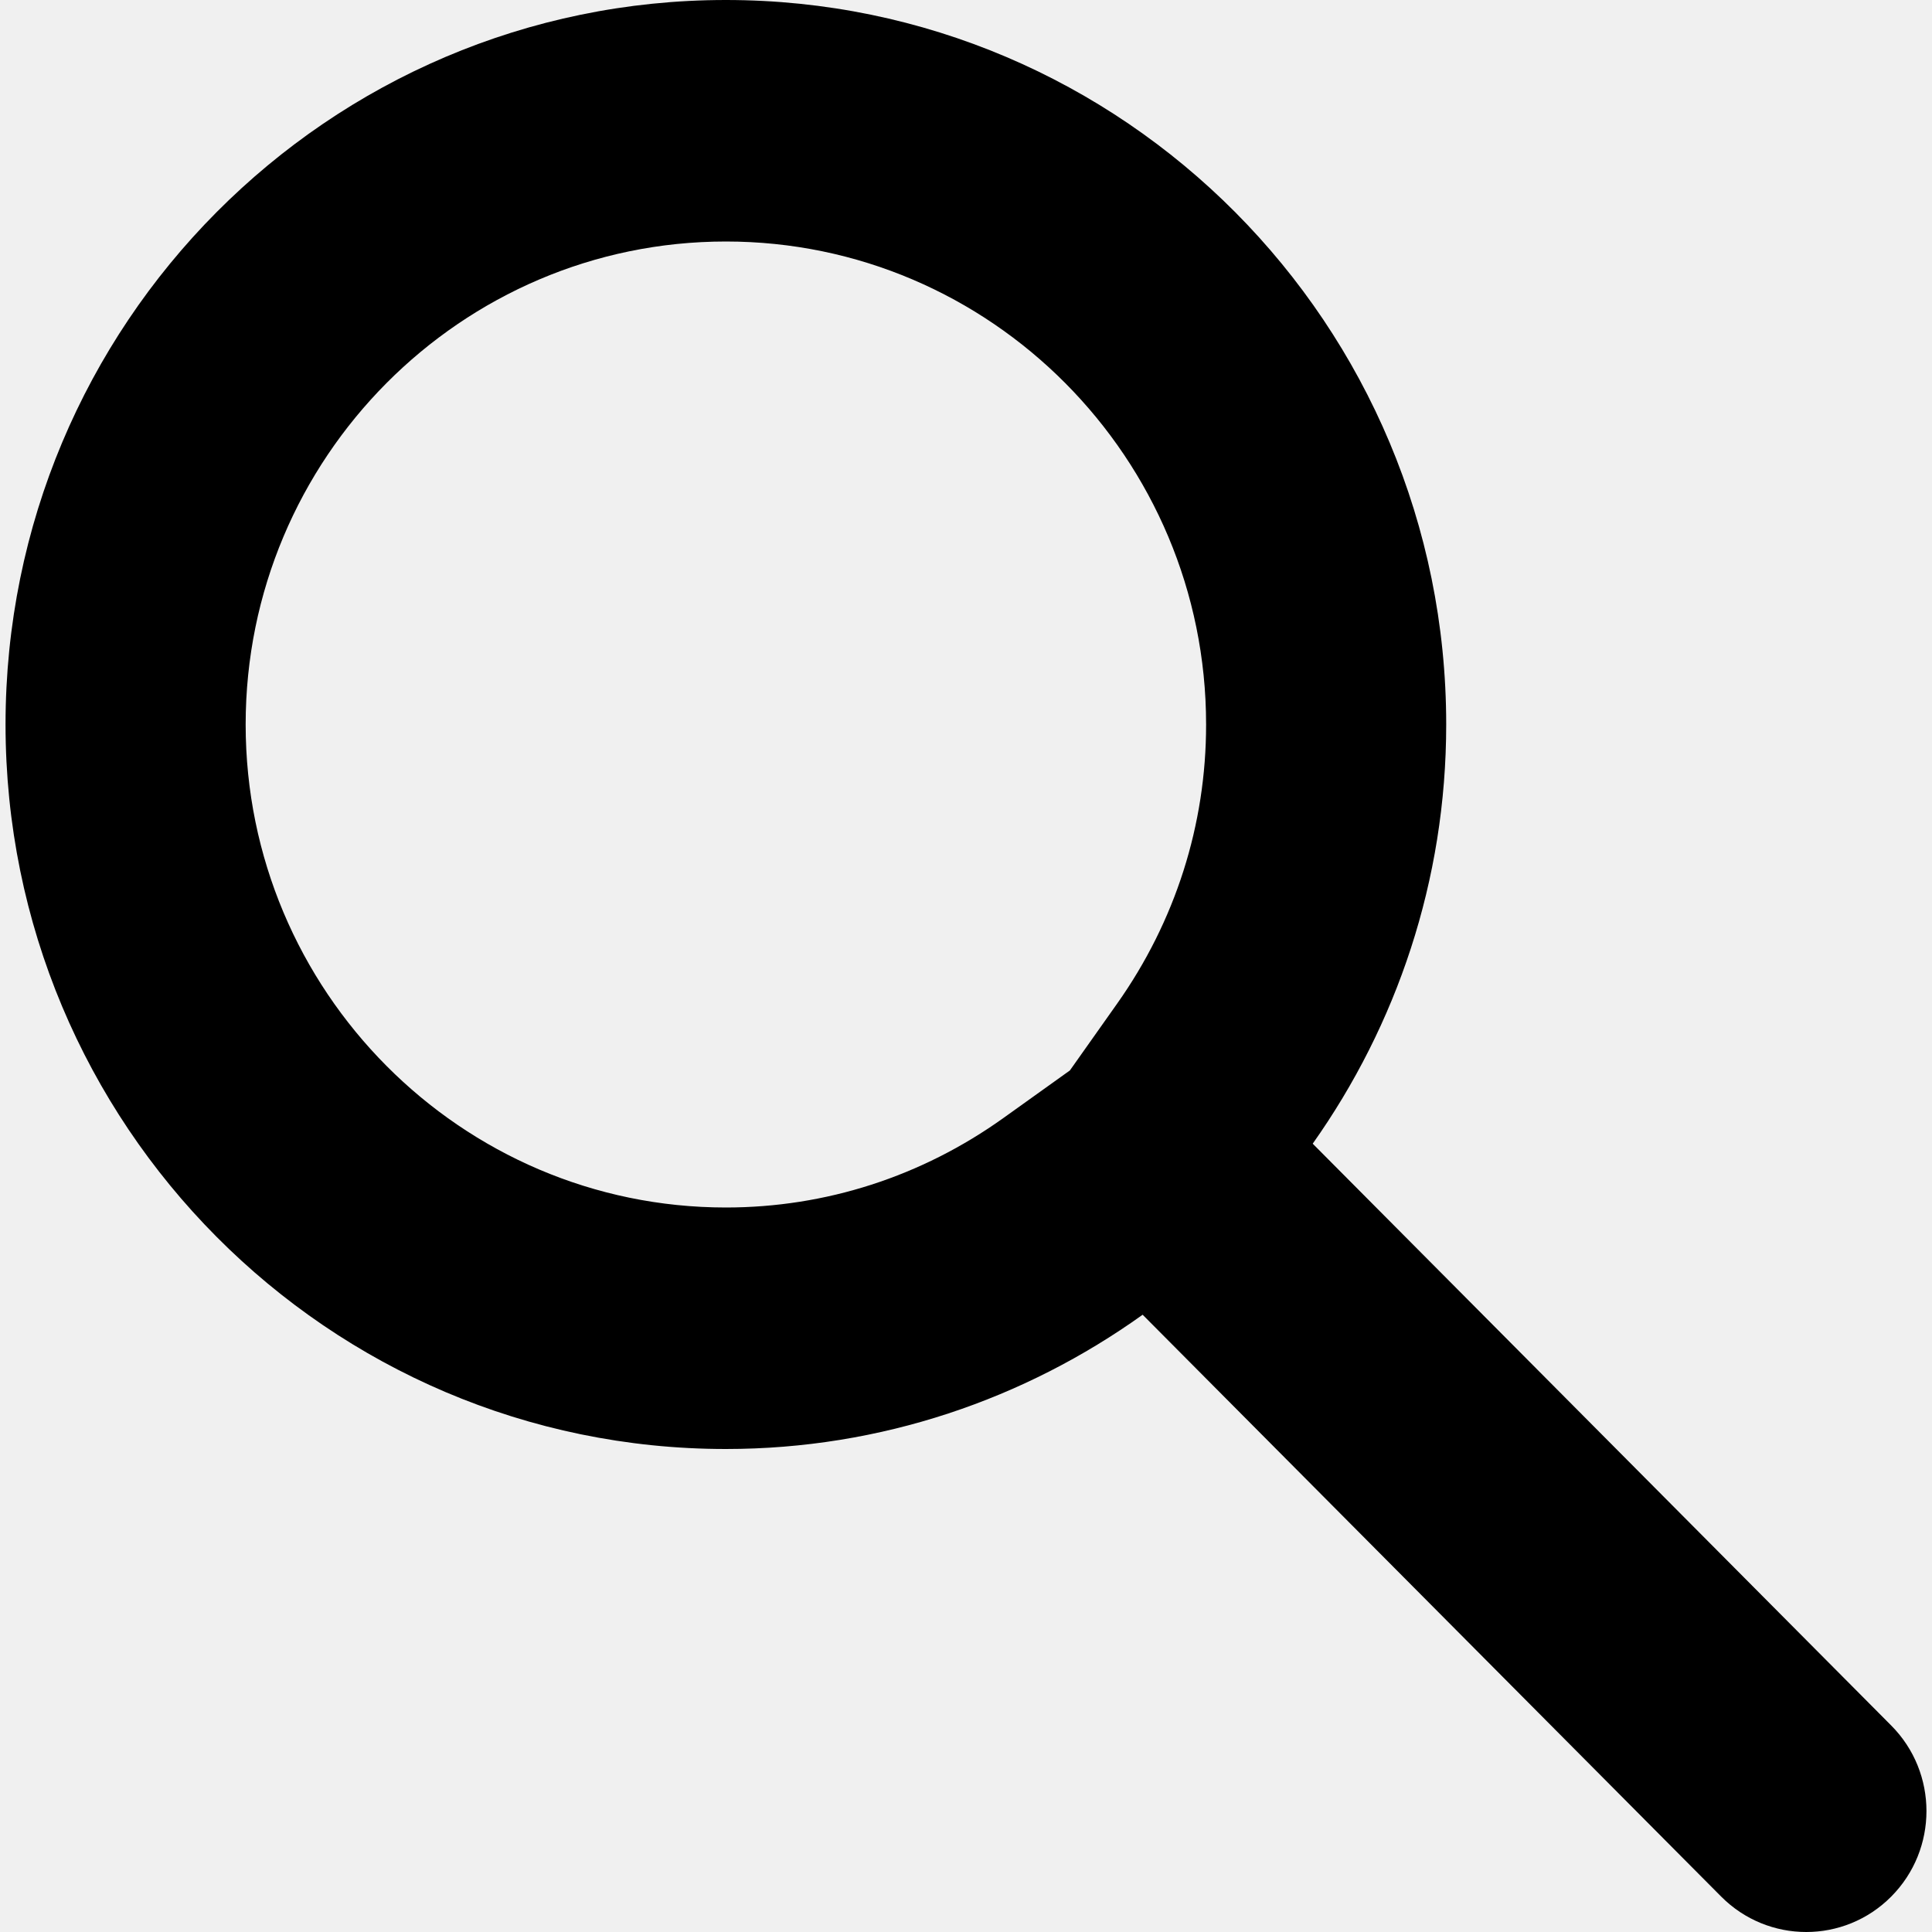
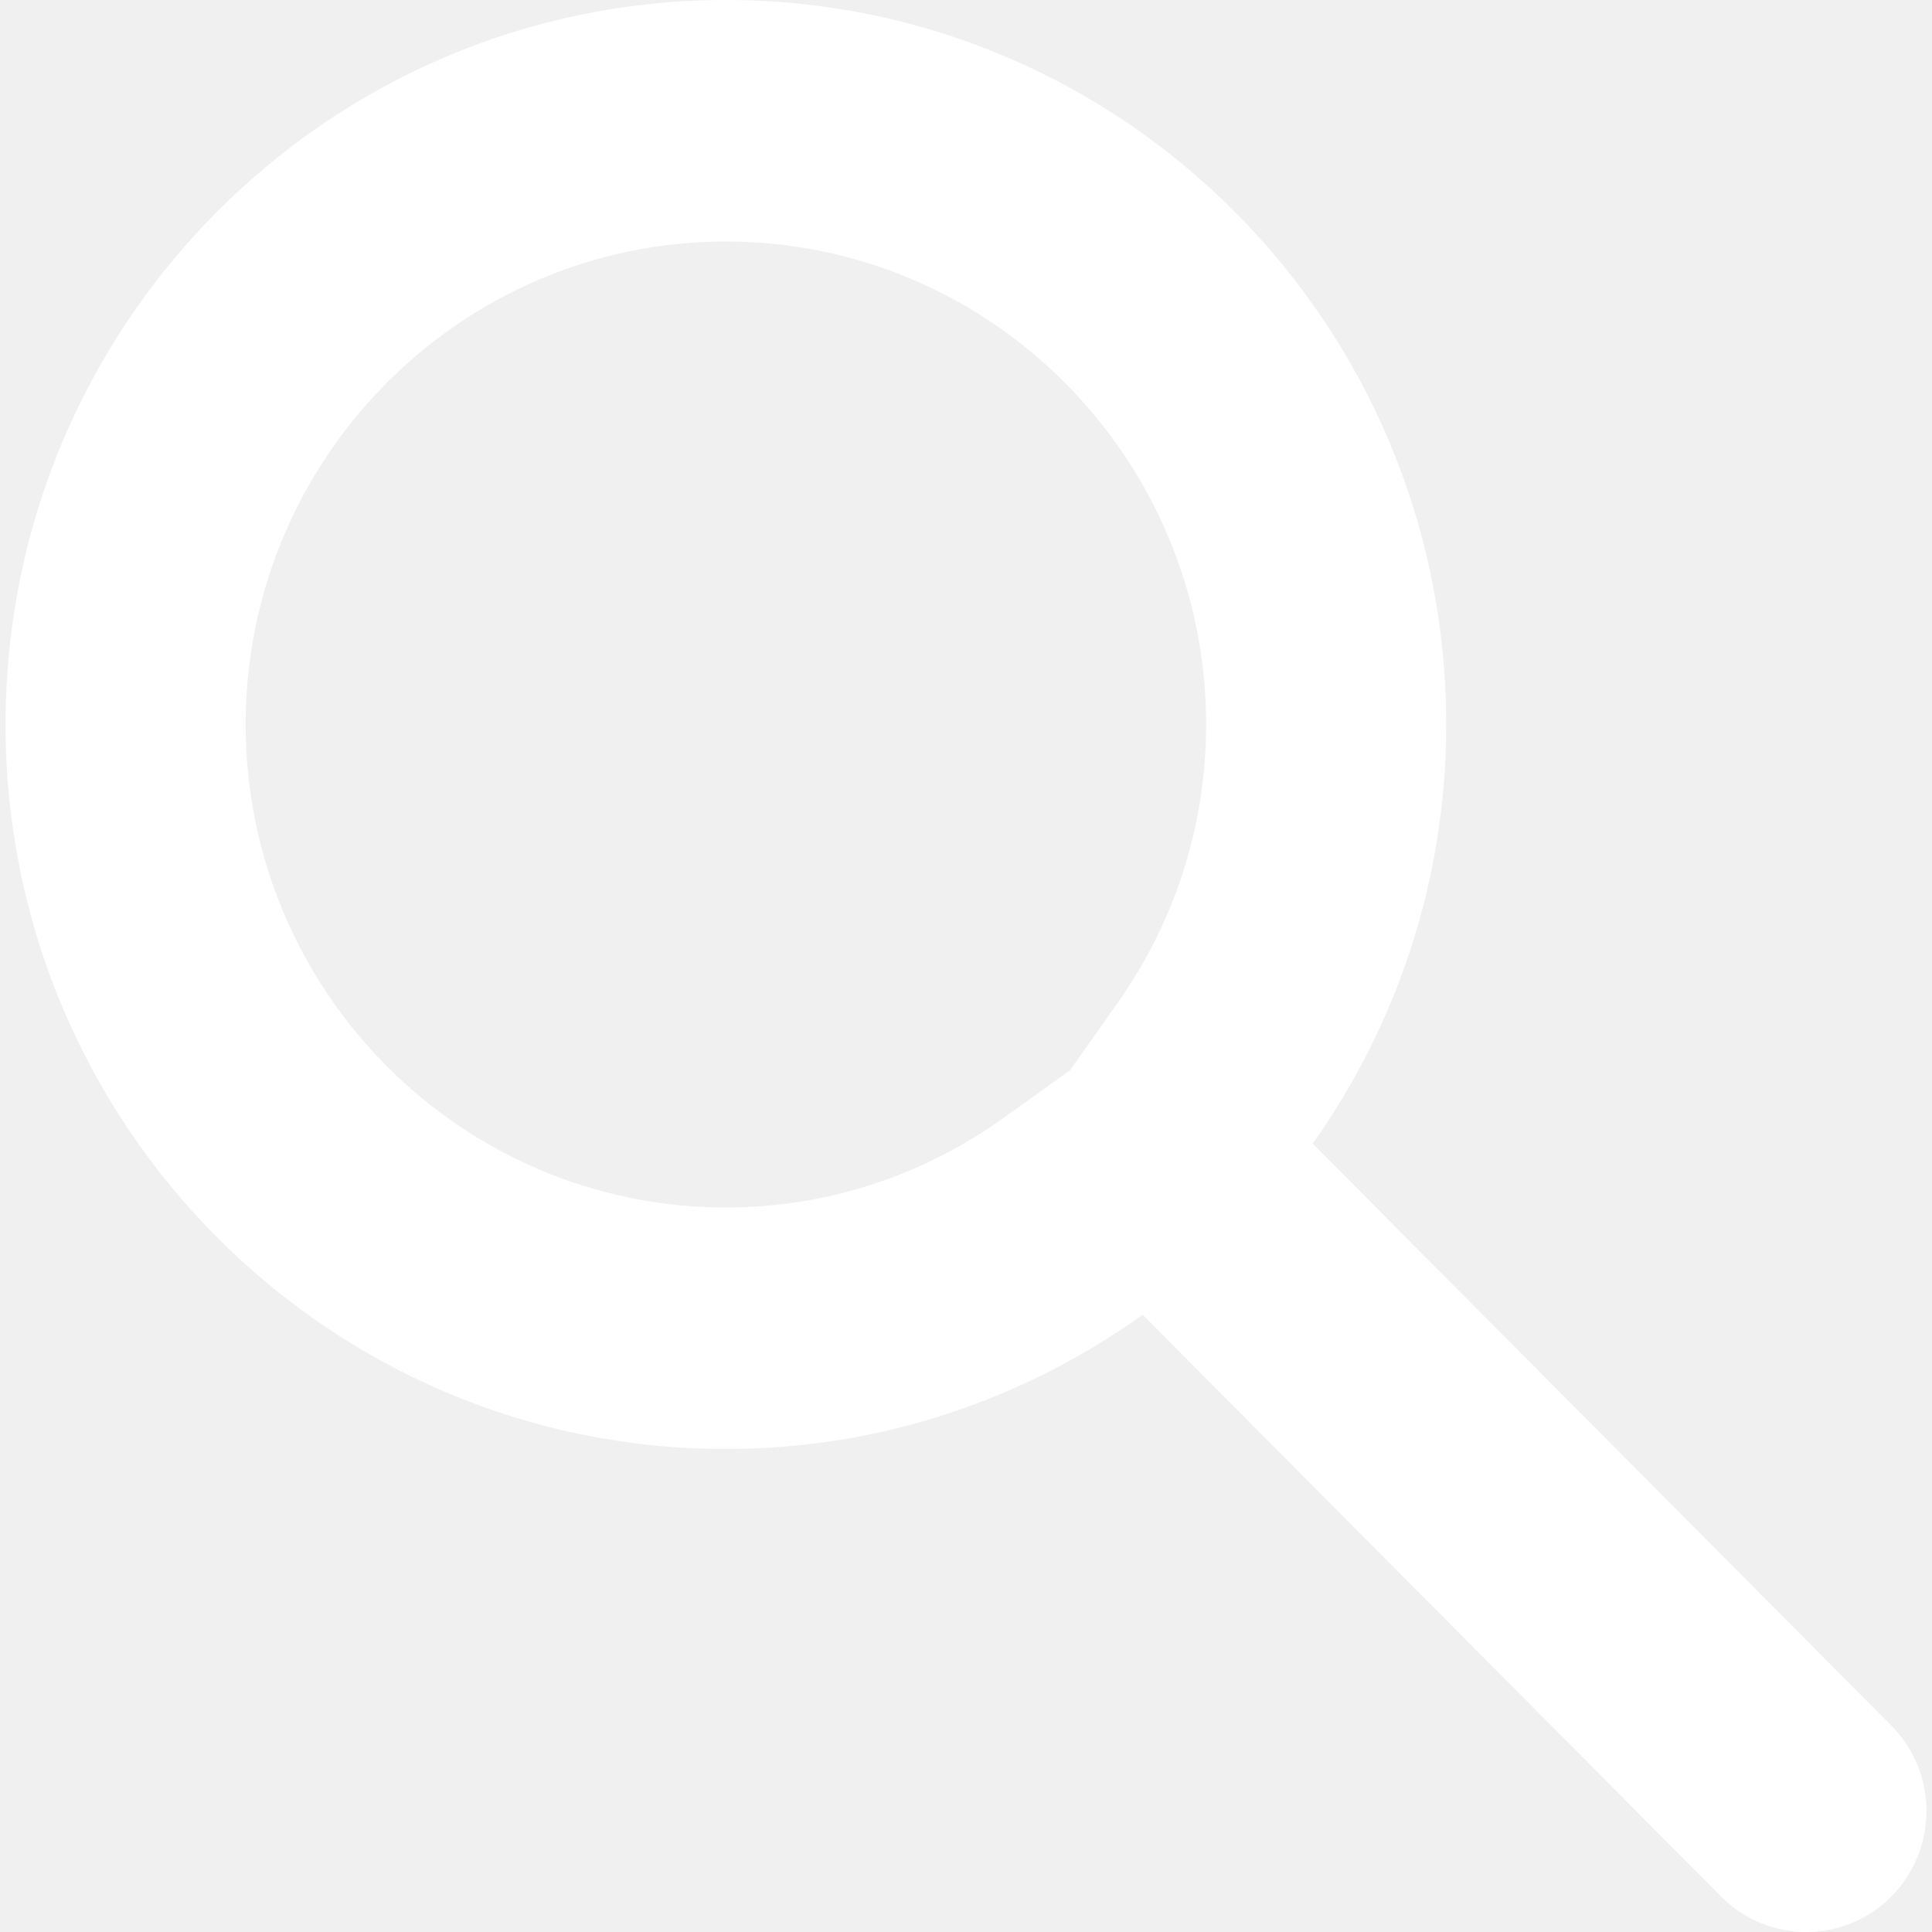
- <svg xmlns="http://www.w3.org/2000/svg" version="1.1" id="Capa_1" x="0px" y="0px" width="615.52px" height="615.52px" viewBox="0 0 615.52 615.52" style="enable-background:new 0 0 615.52 615.52;" xml:space="preserve">
+ <svg xmlns="http://www.w3.org/2000/svg" version="1.1" id="Capa_1" x="0px" y="0px" width="24px" height="24px" fill="#fff" viewBox="0 0 615.52 615.52" style="enable-background:new 0 0 615.52 615.52;" xml:space="preserve">
  <g>
    <g>
      <g id="Search__x28_and_thou_shall_find_x29_">
        <g>
          <path d="M602.531,549.736l-184.31-185.368c26.679-37.72,42.528-83.729,42.528-133.548C460.75,103.35,357.997,0,231.258,0      C104.518,0,1.765,103.35,1.765,230.82c0,127.47,102.753,230.82,229.493,230.82c49.53,0,95.271-15.944,132.78-42.777      l184.31,185.366c7.482,7.521,17.292,11.291,27.102,11.291c9.812,0,19.62-3.77,27.083-11.291      C617.496,589.188,617.496,564.777,602.531,549.736z M355.9,319.763l-15.042,21.273L319.7,356.174      c-26.083,18.658-56.667,28.526-88.442,28.526c-84.365,0-152.995-69.035-152.995-153.88c0-84.846,68.63-153.88,152.995-153.88      s152.996,69.034,152.996,153.88C384.271,262.769,374.462,293.526,355.9,319.763z" />
        </g>
      </g>
    </g>
  </g>
  <g>
</g>
  <g>
</g>
  <g>
</g>
  <g>
</g>
  <g>
</g>
  <g>
</g>
  <g>
</g>
  <g>
</g>
  <g>
</g>
  <g>
</g>
  <g>
</g>
  <g>
</g>
  <g>
</g>
  <g>
</g>
  <g>
</g>
</svg>
